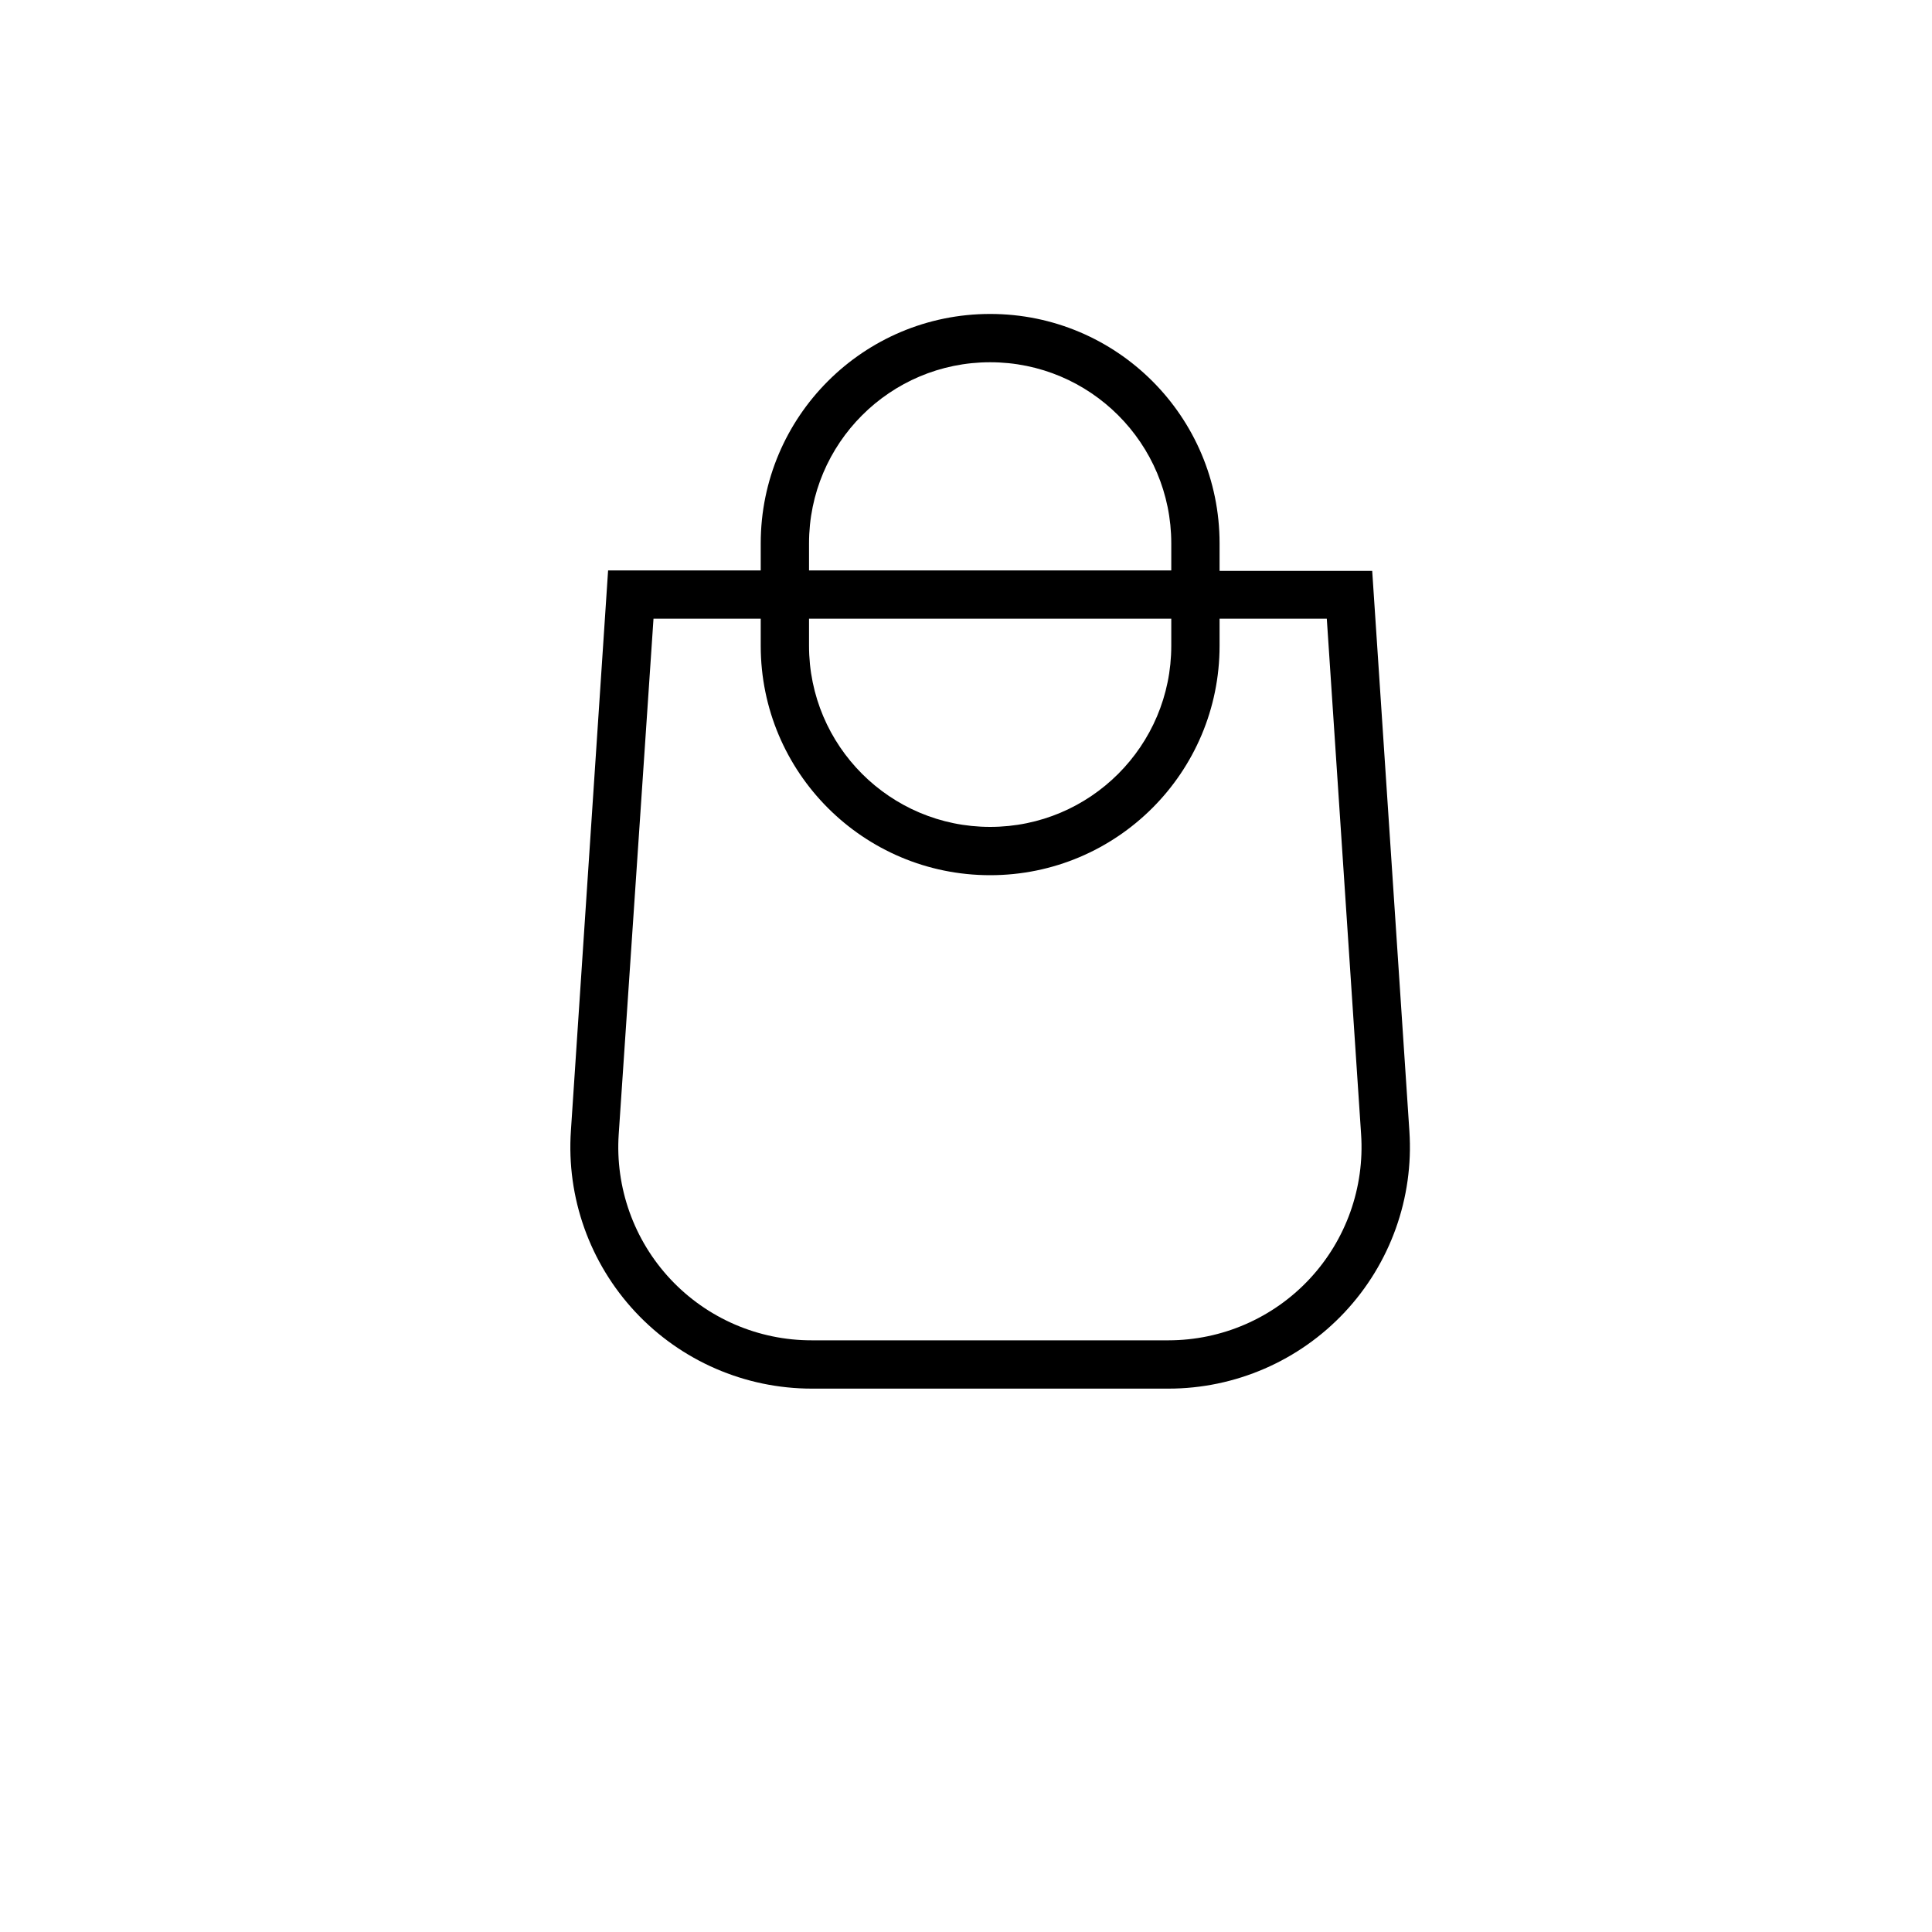
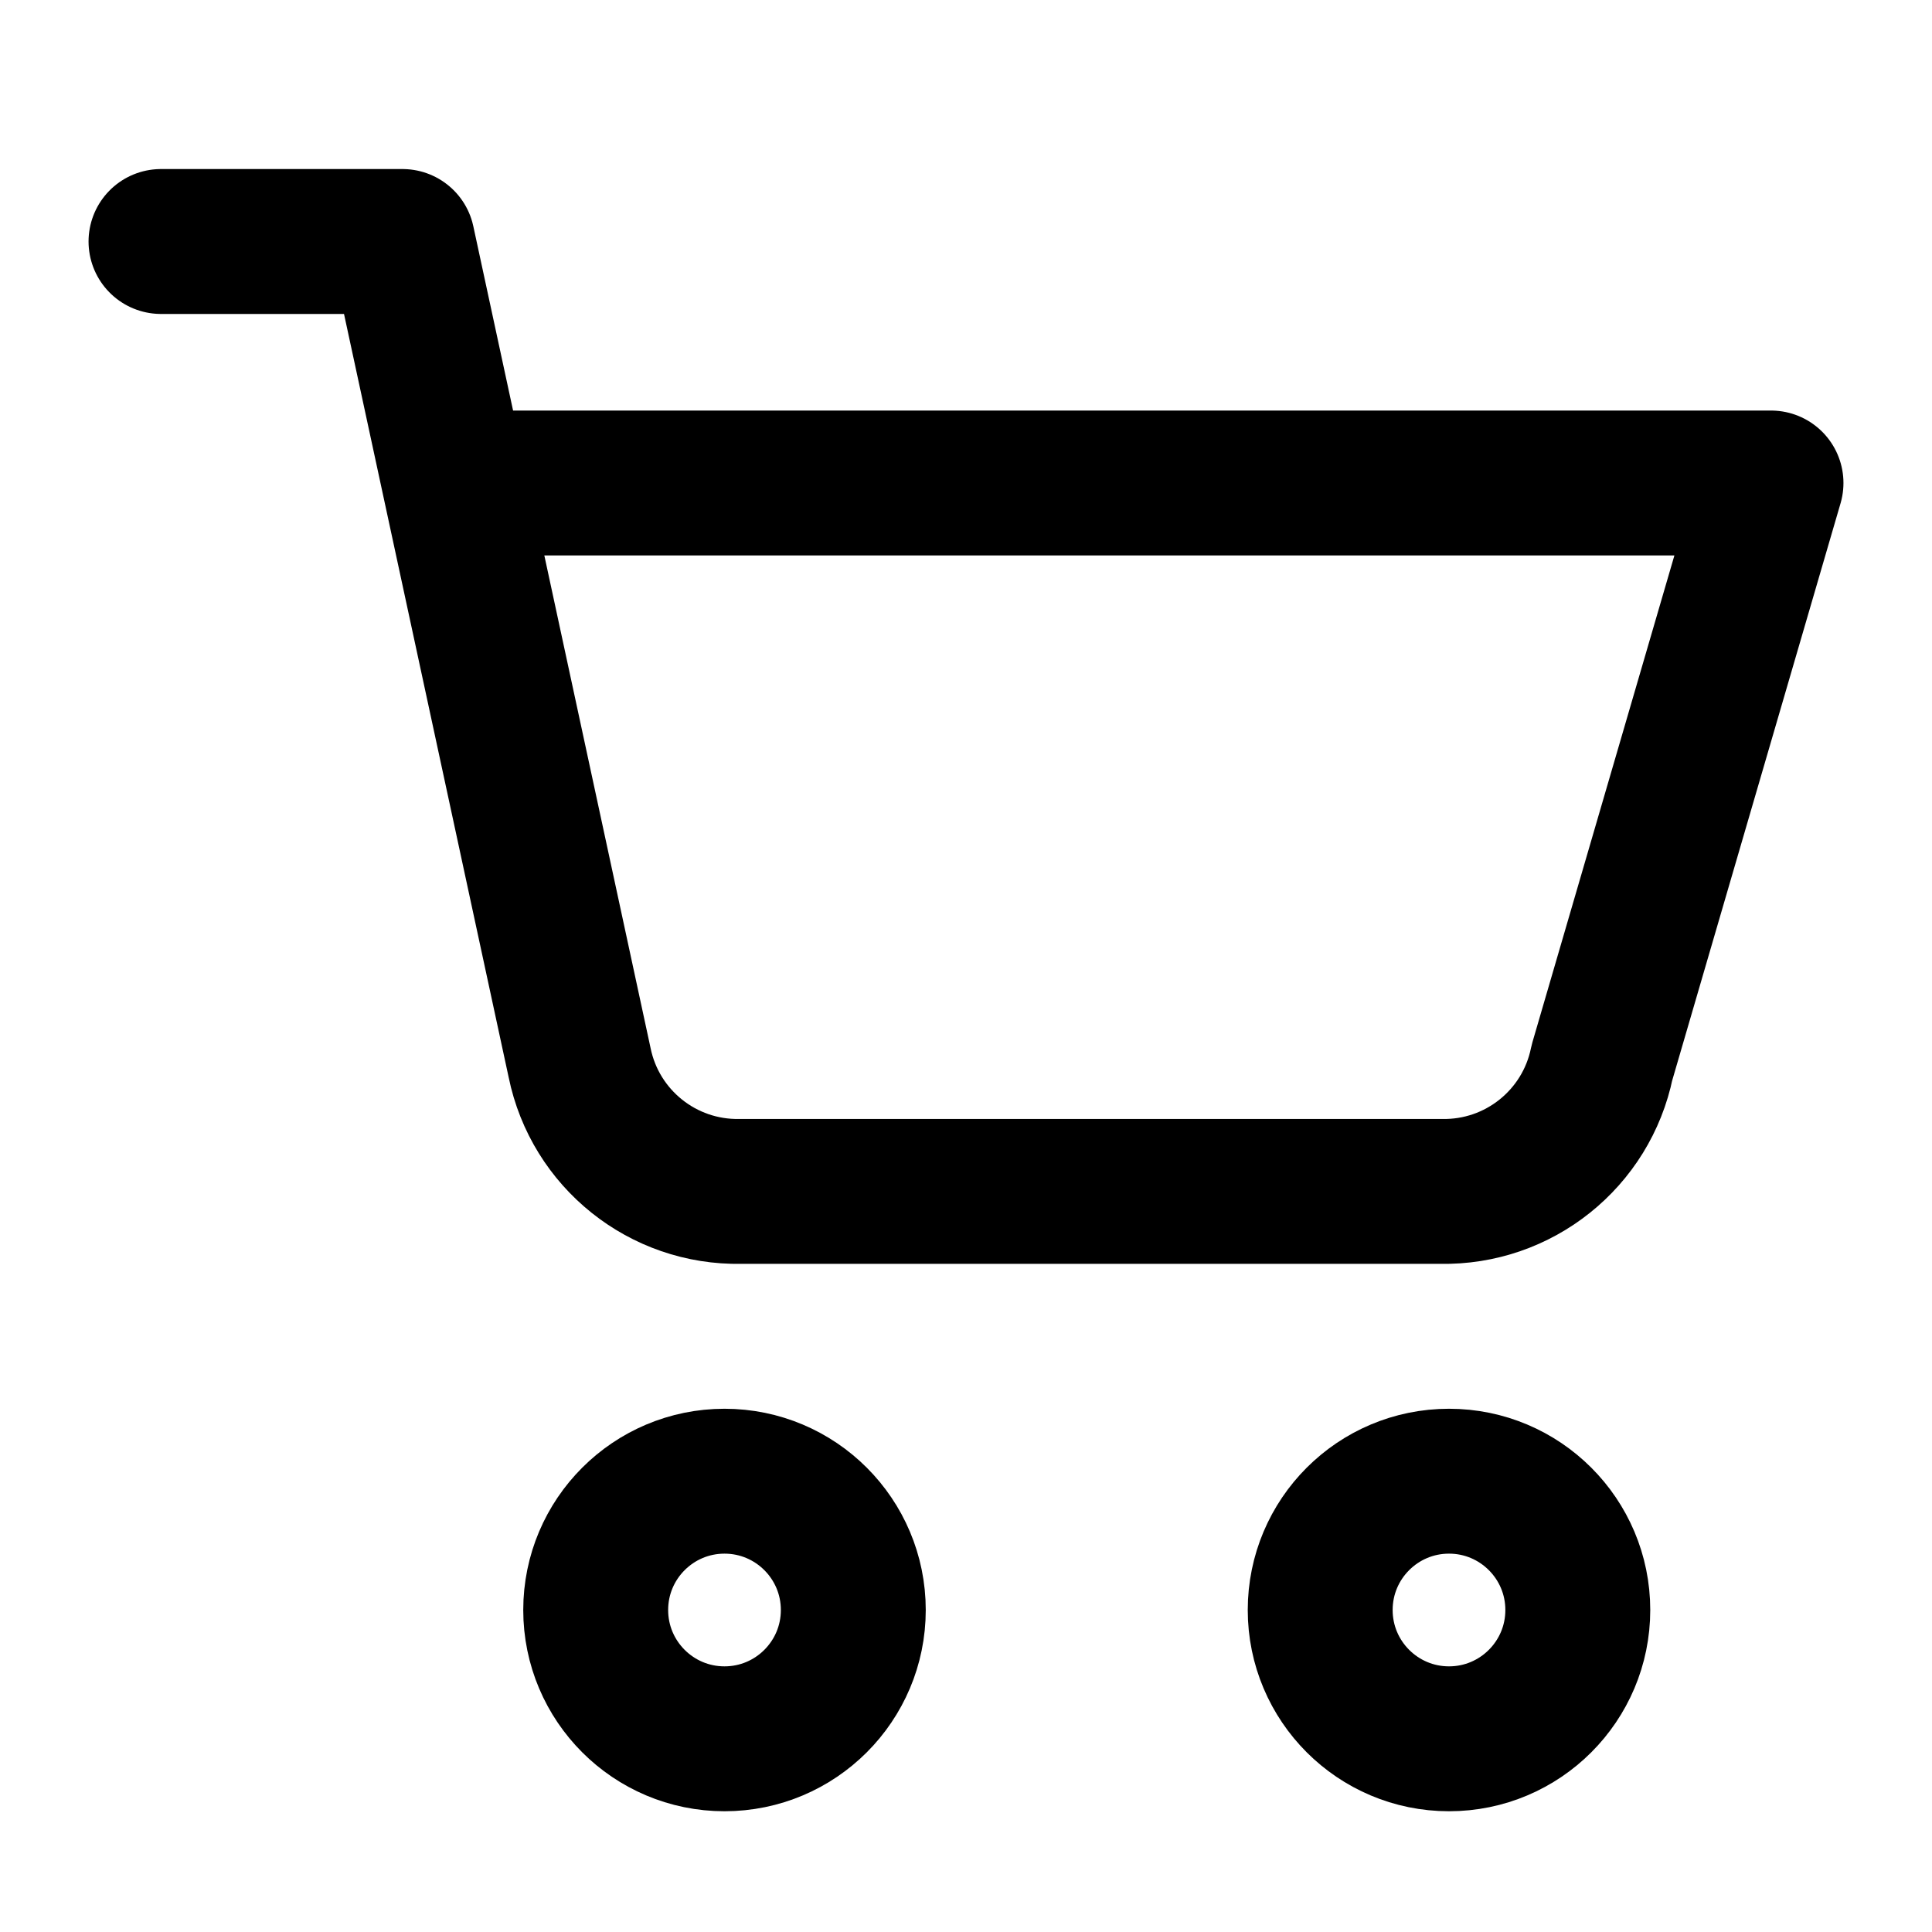
- <svg xmlns="http://www.w3.org/2000/svg" fill="none" class="icon icon-cart" viewBox="0 0 40 40">
-   <path fill="currentColor" fill-rule="evenodd" d="M20.5 6.5a4.75 4.75 0 0 0-4.75 4.75v.56h-3.16l-.77 11.6a5 5 0 0 0 4.99 5.34h7.38a5 5 0 0 0 4.99-5.33l-.77-11.6h-3.16v-.57A4.75 4.75 0 0 0 20.5 6.5m3.75 5.31v-.56a3.75 3.75 0 1 0-7.5 0v.56zm-7.5 1h7.5v.56a3.75 3.75 0 1 1-7.5 0zm-1 0v.56a4.75 4.75 0 1 0 9.5 0v-.56h2.22l.71 10.67a4 4 0 0 1-3.99 4.27h-7.38a4 4 0 0 1-4-4.27l.72-10.67z" />
+ <svg xmlns="http://www.w3.org/2000/svg" width="26" height="26" viewBox="0 0 24 24" fill="none" stroke="currentColor" stroke-width="1.8" stroke-linecap="round" stroke-linejoin="round">
+   <circle cx="9" cy="20" r="1.6" />
+   <circle cx="18" cy="20" r="1.6" />
+   <path d="M2 3h3l2.2 10.2a2 2 0 0 0 2 1.6h8.7a2 2 0 0 0 2-1.6L22 6H6" />
</svg>
